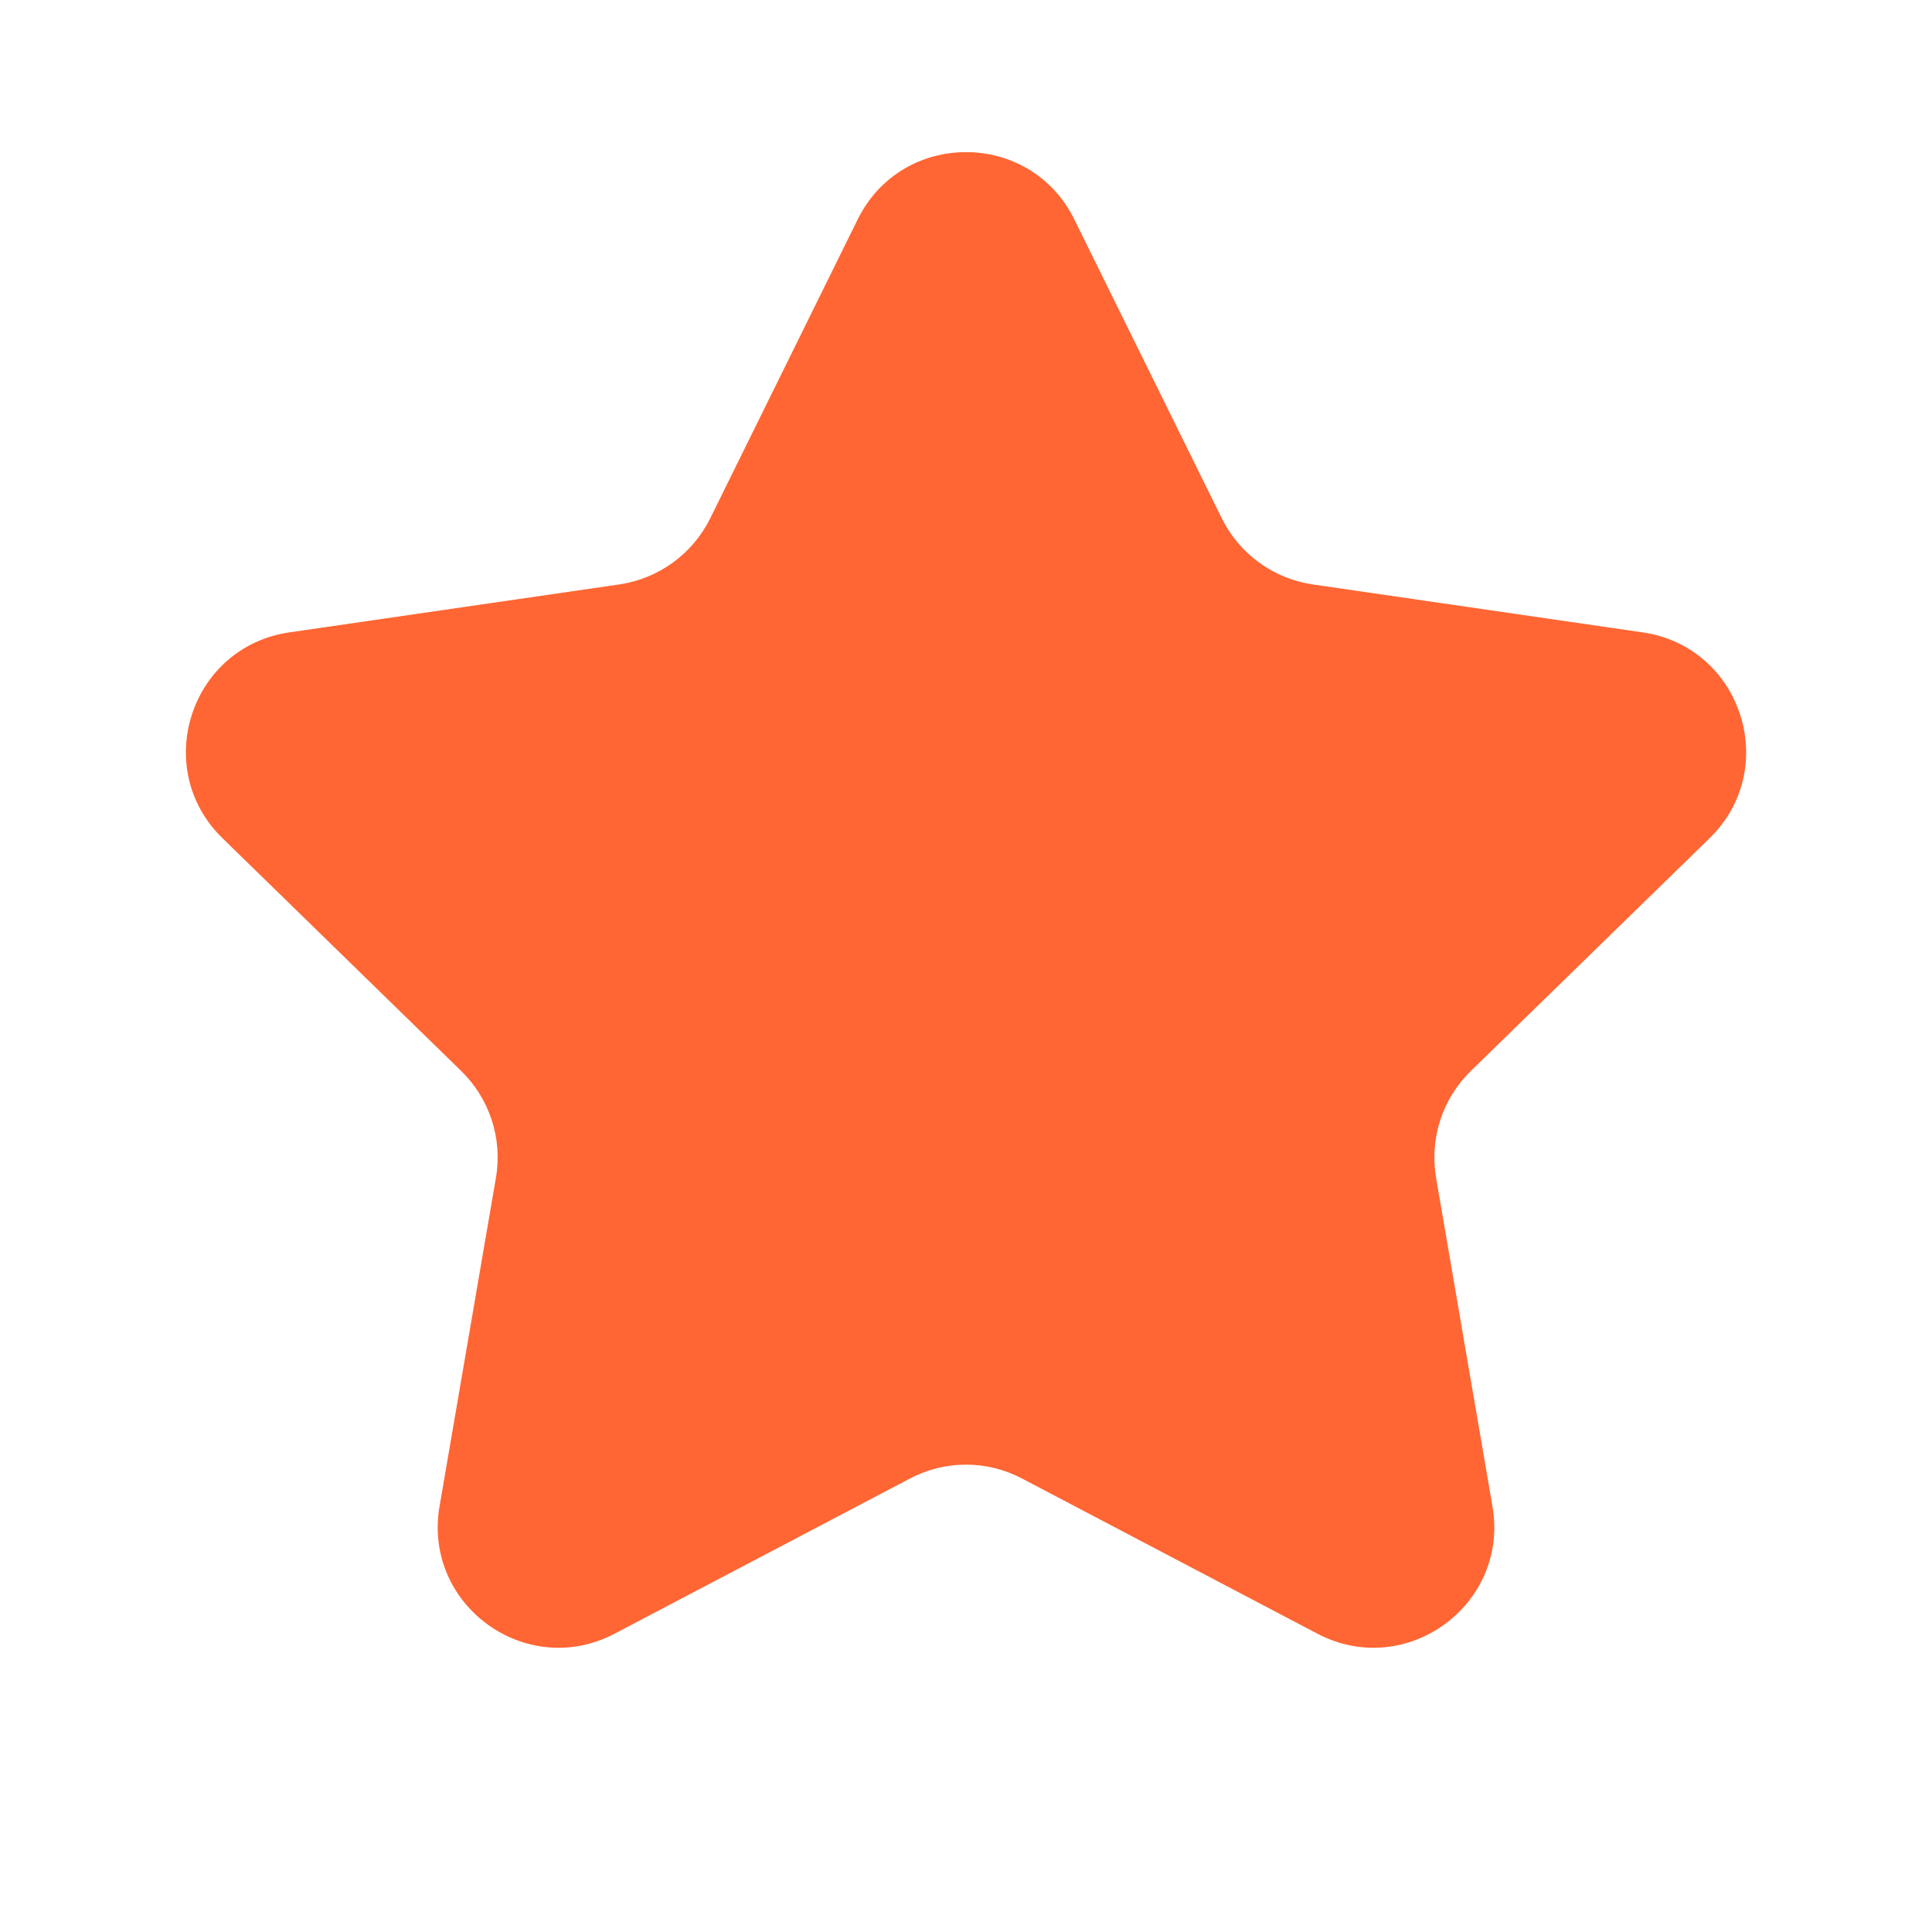
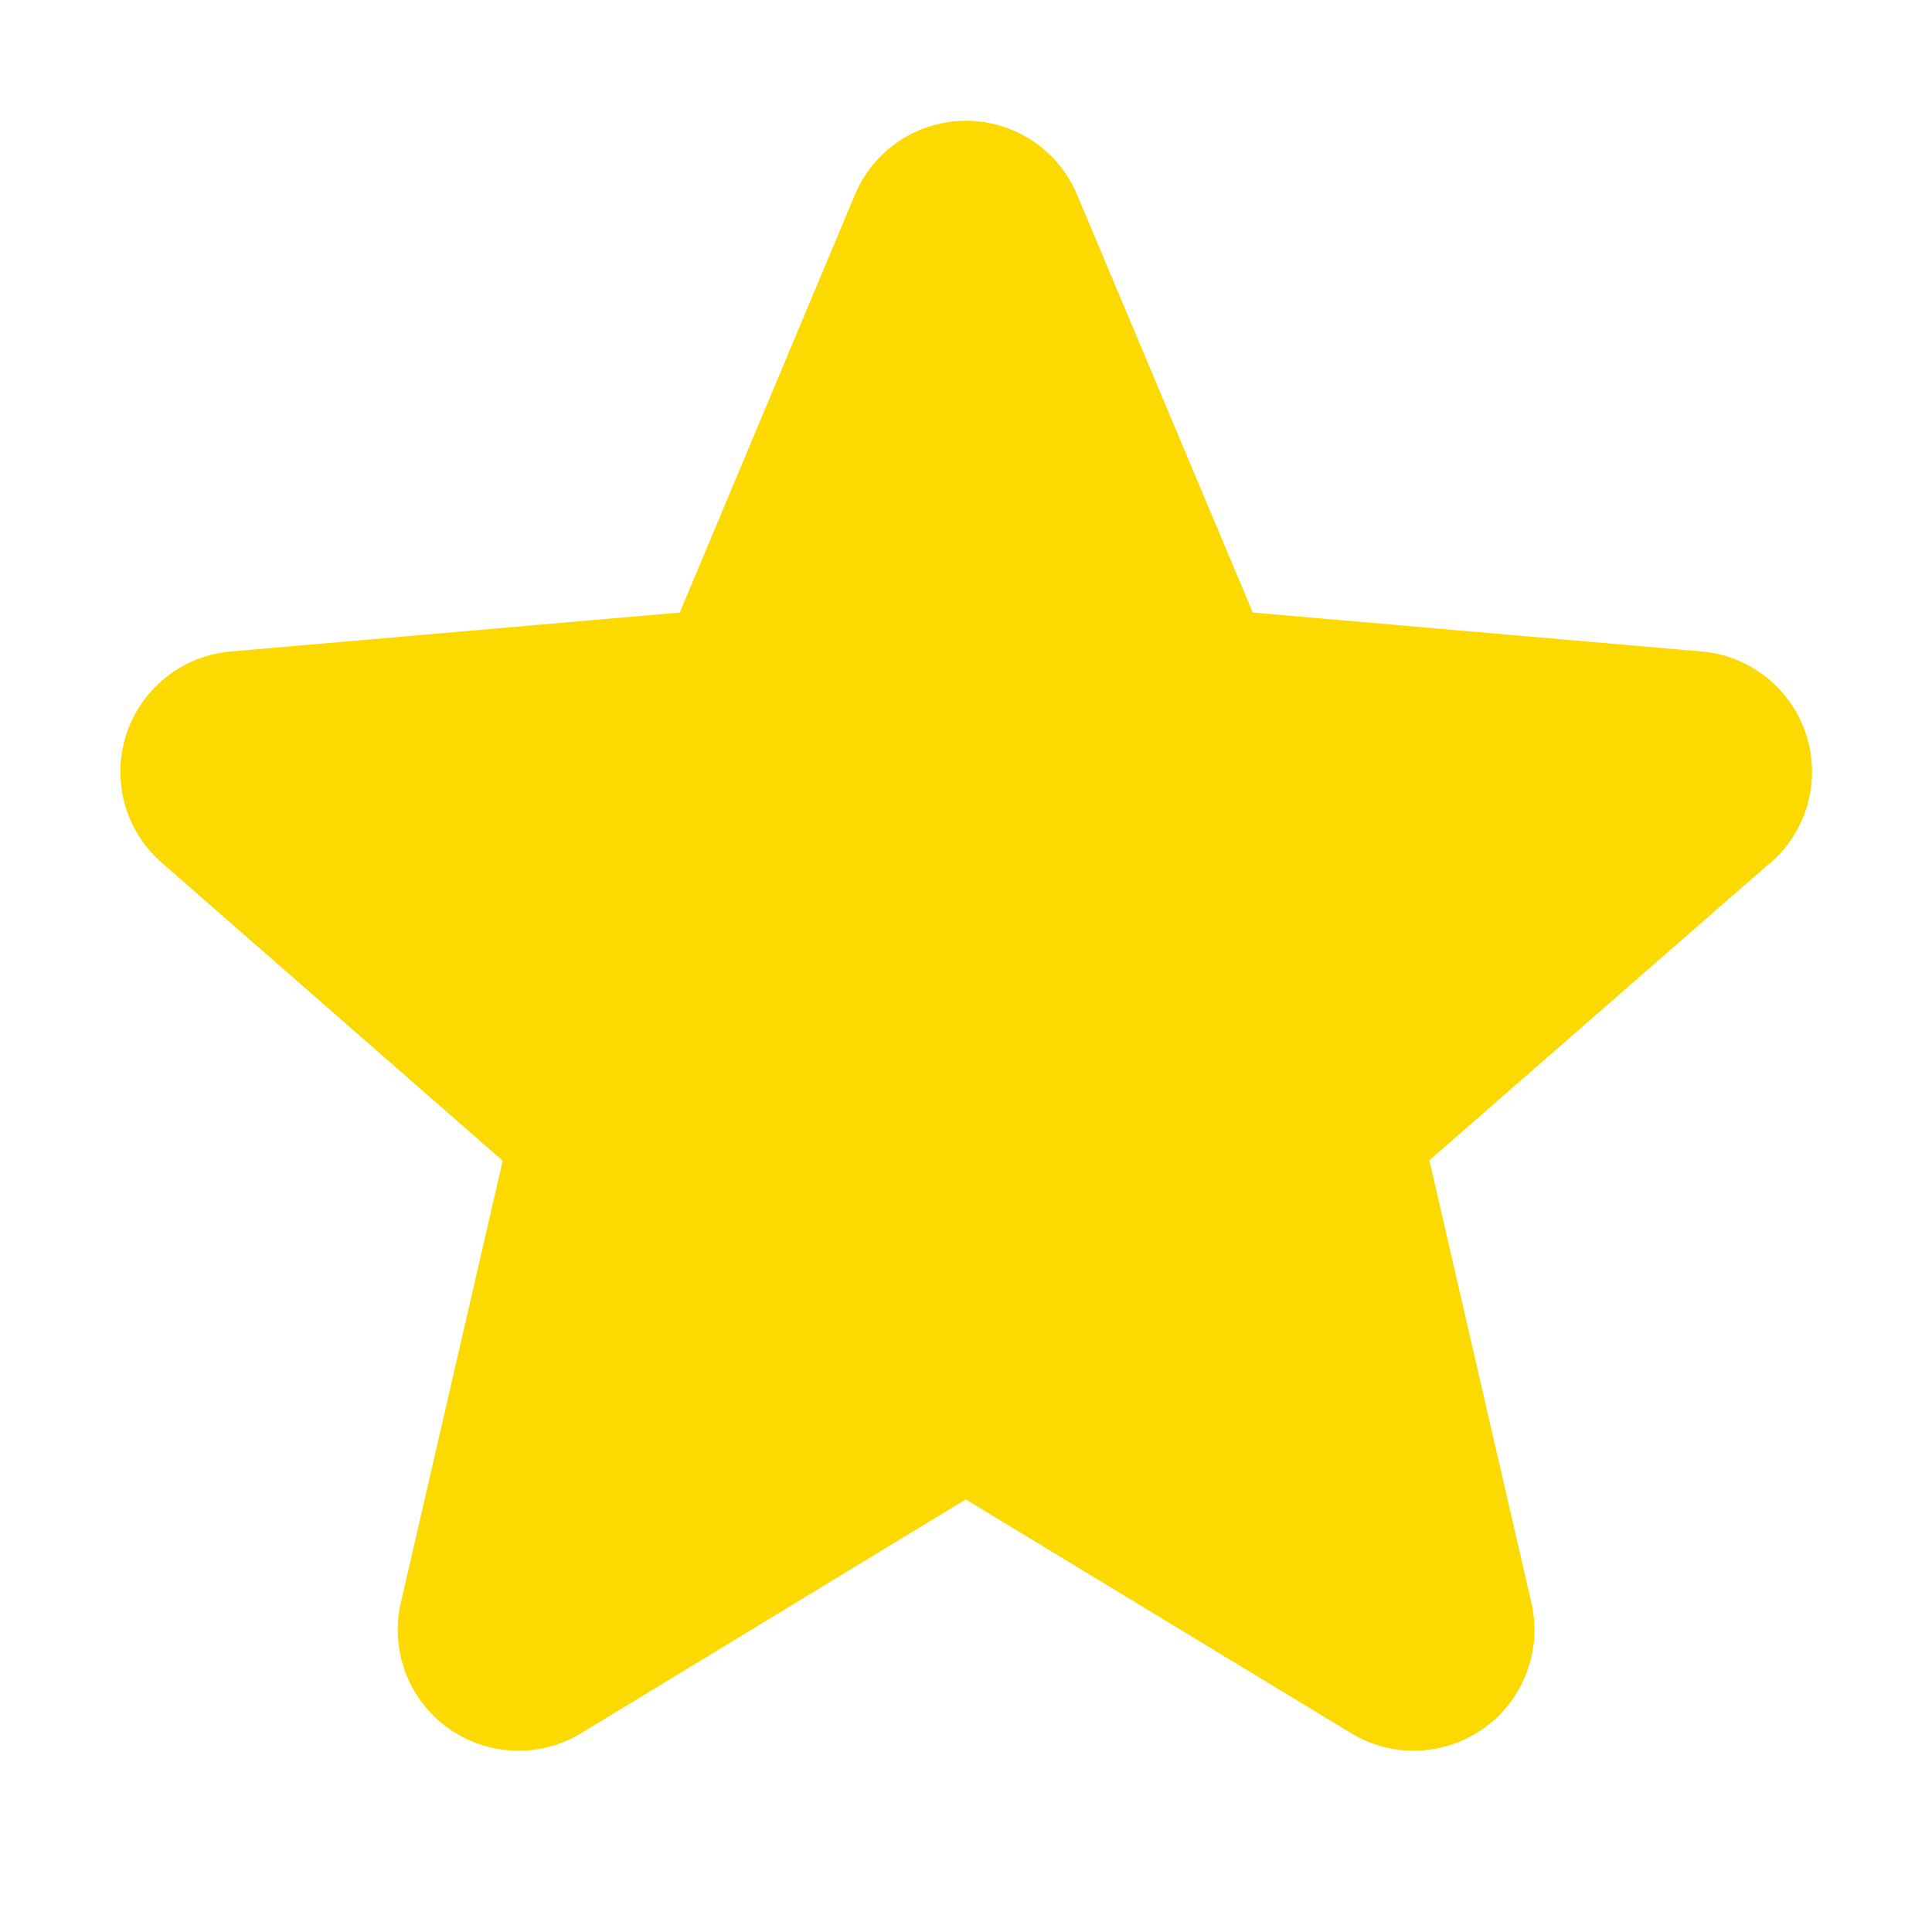
- <svg xmlns="http://www.w3.org/2000/svg" width="16" height="16" viewBox="0 0 16 16" fill="none">
-   <path d="M7.103 1.817C7.47 1.074 8.53 1.074 8.897 1.817L10.118 4.292C10.264 4.588 10.546 4.792 10.871 4.84L13.603 5.237C14.424 5.356 14.751 6.364 14.158 6.942L12.181 8.869C11.945 9.099 11.838 9.43 11.893 9.754L12.36 12.475C12.5 13.292 11.642 13.915 10.909 13.529L8.465 12.245C8.174 12.091 7.826 12.091 7.535 12.245L5.091 13.529C4.358 13.915 3.5 13.292 3.64 12.475L4.107 9.754C4.163 9.43 4.055 9.099 3.819 8.869L1.843 6.942C1.249 6.364 1.576 5.356 2.397 5.237L5.129 4.84C5.454 4.792 5.736 4.588 5.882 4.292L7.103 1.817Z" fill="#FF6633" />
+ <svg xmlns="http://www.w3.org/2000/svg" width="20" height="20" viewBox="0 0 20 20" fill="none">
+   <path d="M18.32 8.936L14.797 12.011L15.852 16.589C15.908 16.828 15.892 17.079 15.806 17.309C15.721 17.54 15.569 17.74 15.37 17.884C15.172 18.029 14.935 18.111 14.689 18.122C14.444 18.133 14.2 18.071 13.99 17.944L9.997 15.522L6.013 17.944C5.802 18.071 5.559 18.133 5.313 18.122C5.068 18.111 4.831 18.029 4.632 17.884C4.433 17.74 4.282 17.54 4.196 17.309C4.11 17.079 4.094 16.828 4.15 16.589L5.204 12.016L1.68 8.936C1.493 8.775 1.359 8.563 1.292 8.326C1.226 8.089 1.231 7.838 1.307 7.603C1.383 7.369 1.527 7.163 1.72 7.01C1.912 6.857 2.146 6.764 2.391 6.744L7.037 6.341L8.85 2.016C8.945 1.79 9.104 1.596 9.309 1.459C9.514 1.323 9.754 1.25 10 1.25C10.246 1.25 10.486 1.323 10.691 1.459C10.896 1.596 11.055 1.79 11.15 2.016L12.969 6.341L17.613 6.744C17.858 6.764 18.091 6.857 18.284 7.01C18.477 7.163 18.621 7.369 18.697 7.603C18.773 7.838 18.778 8.089 18.712 8.326C18.645 8.563 18.511 8.775 18.324 8.936H18.32Z" fill="#FCD901" />
</svg>
